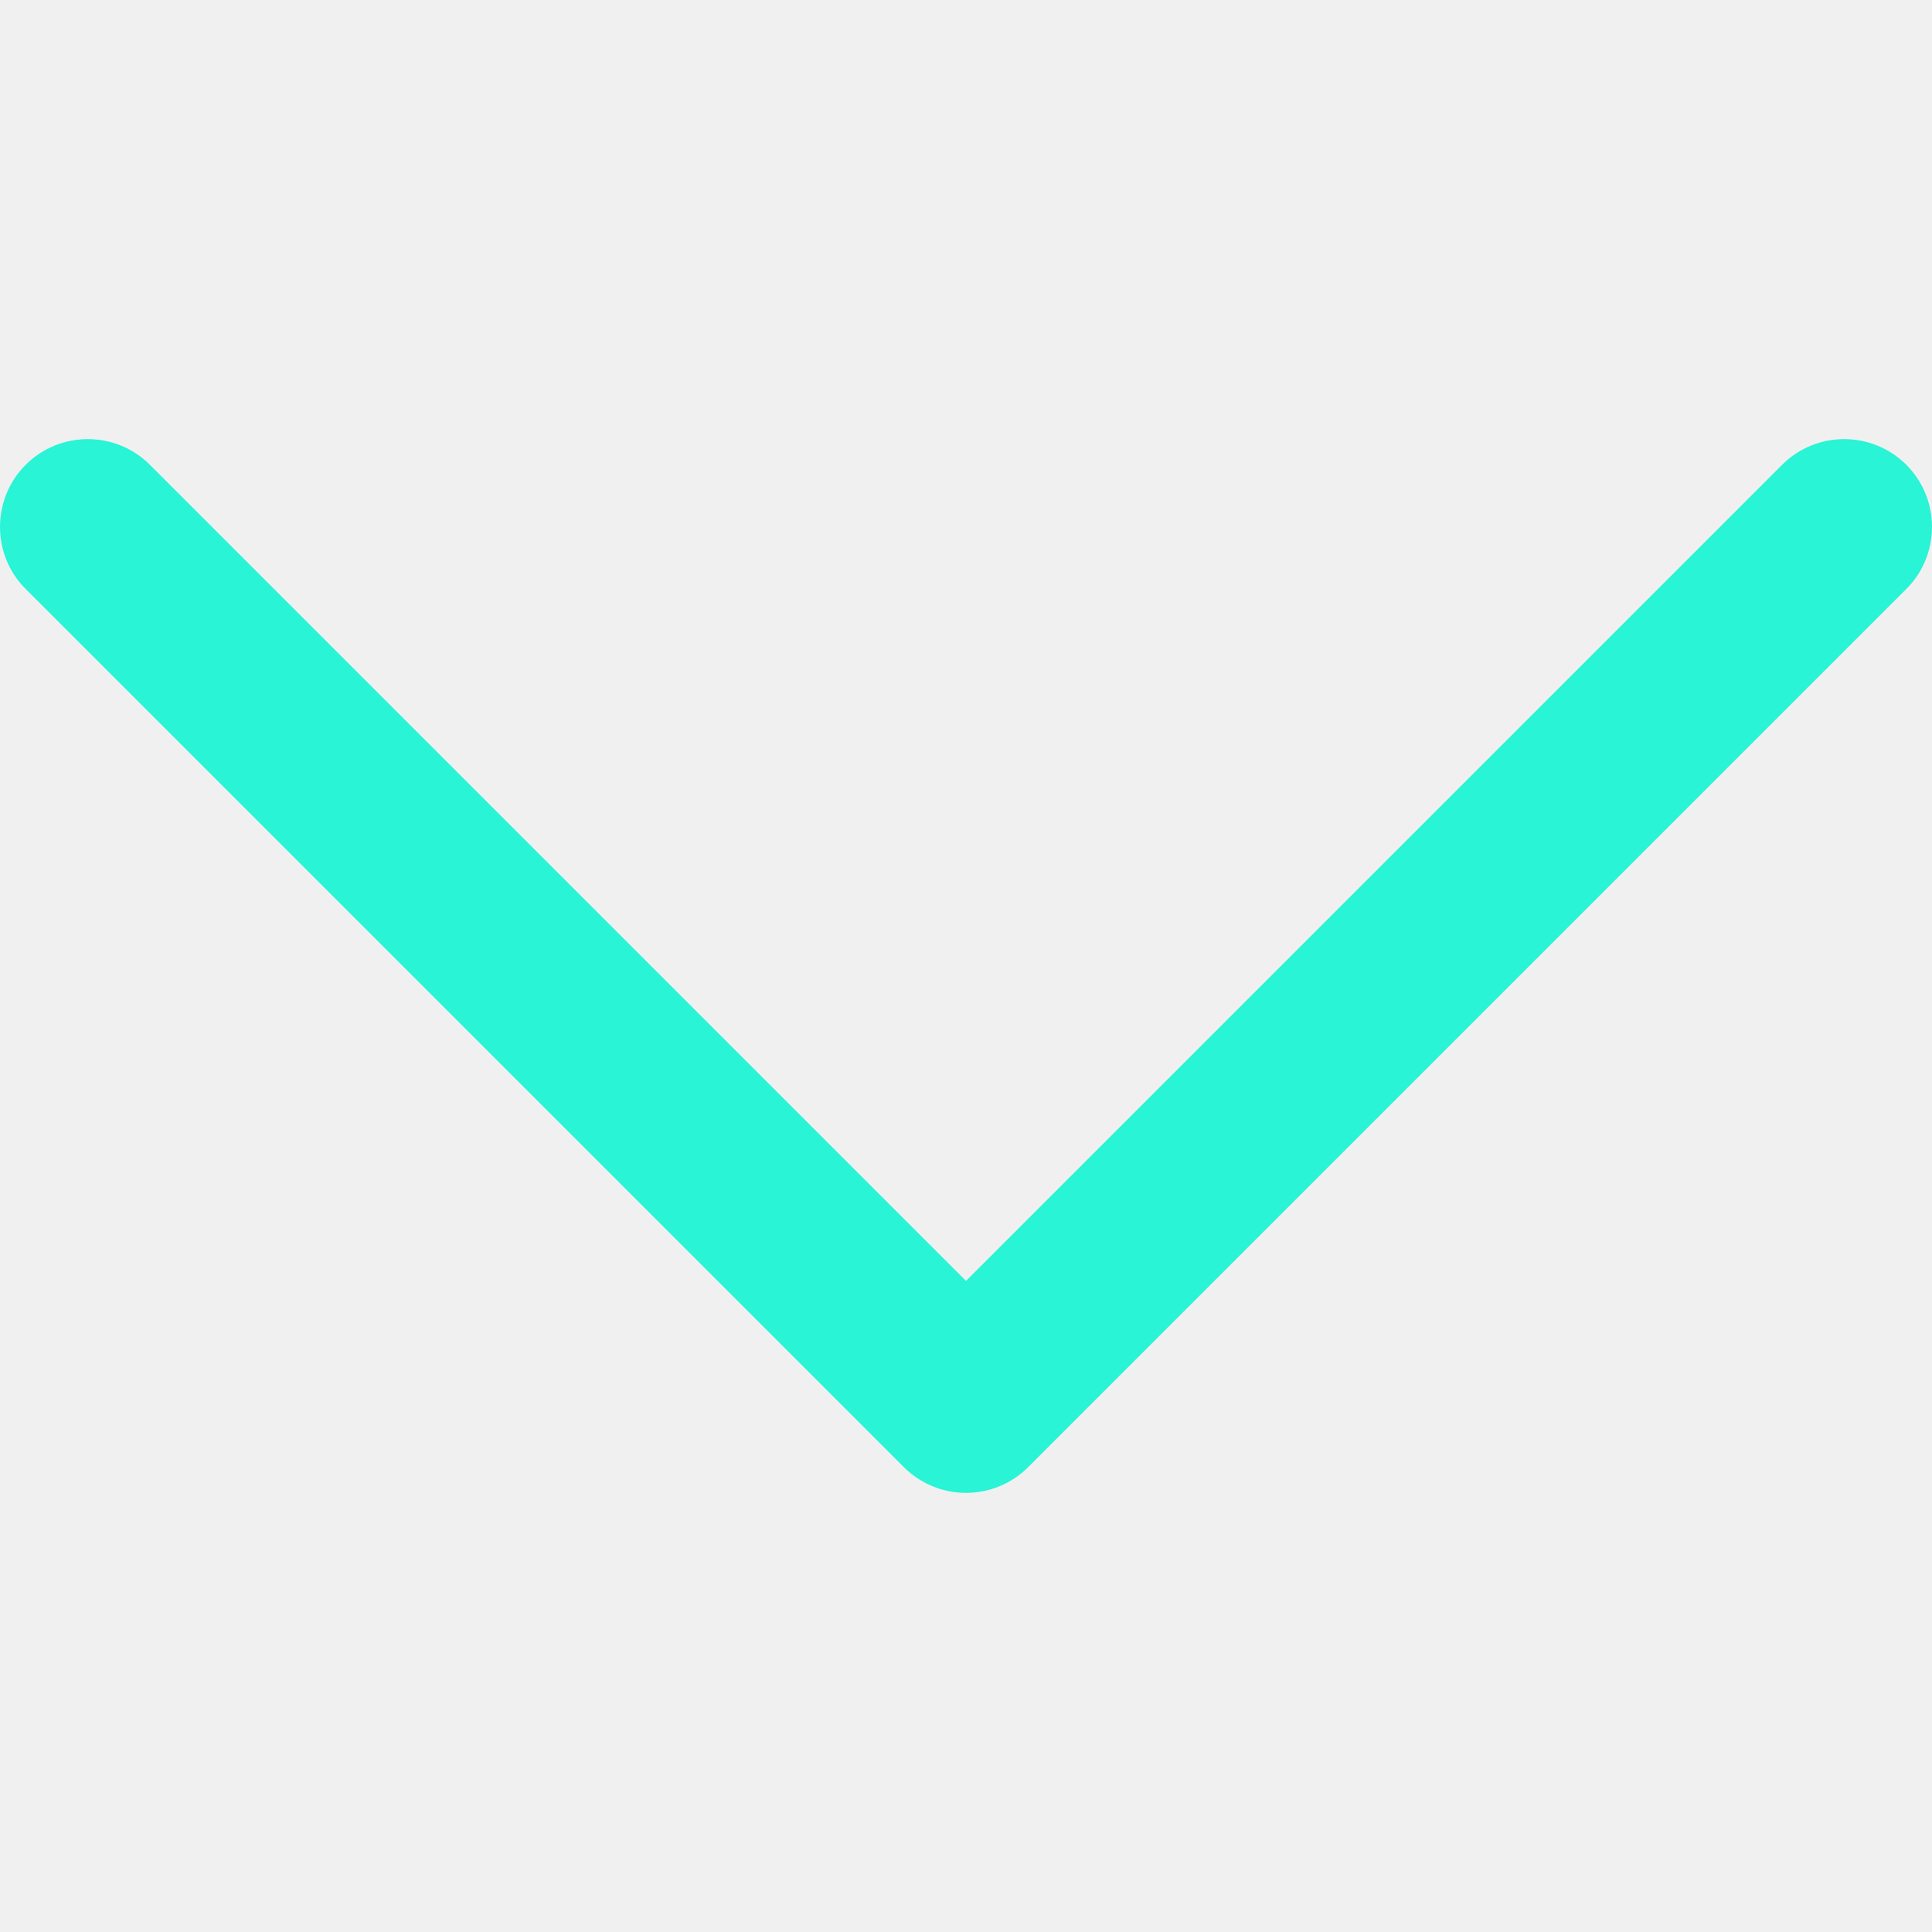
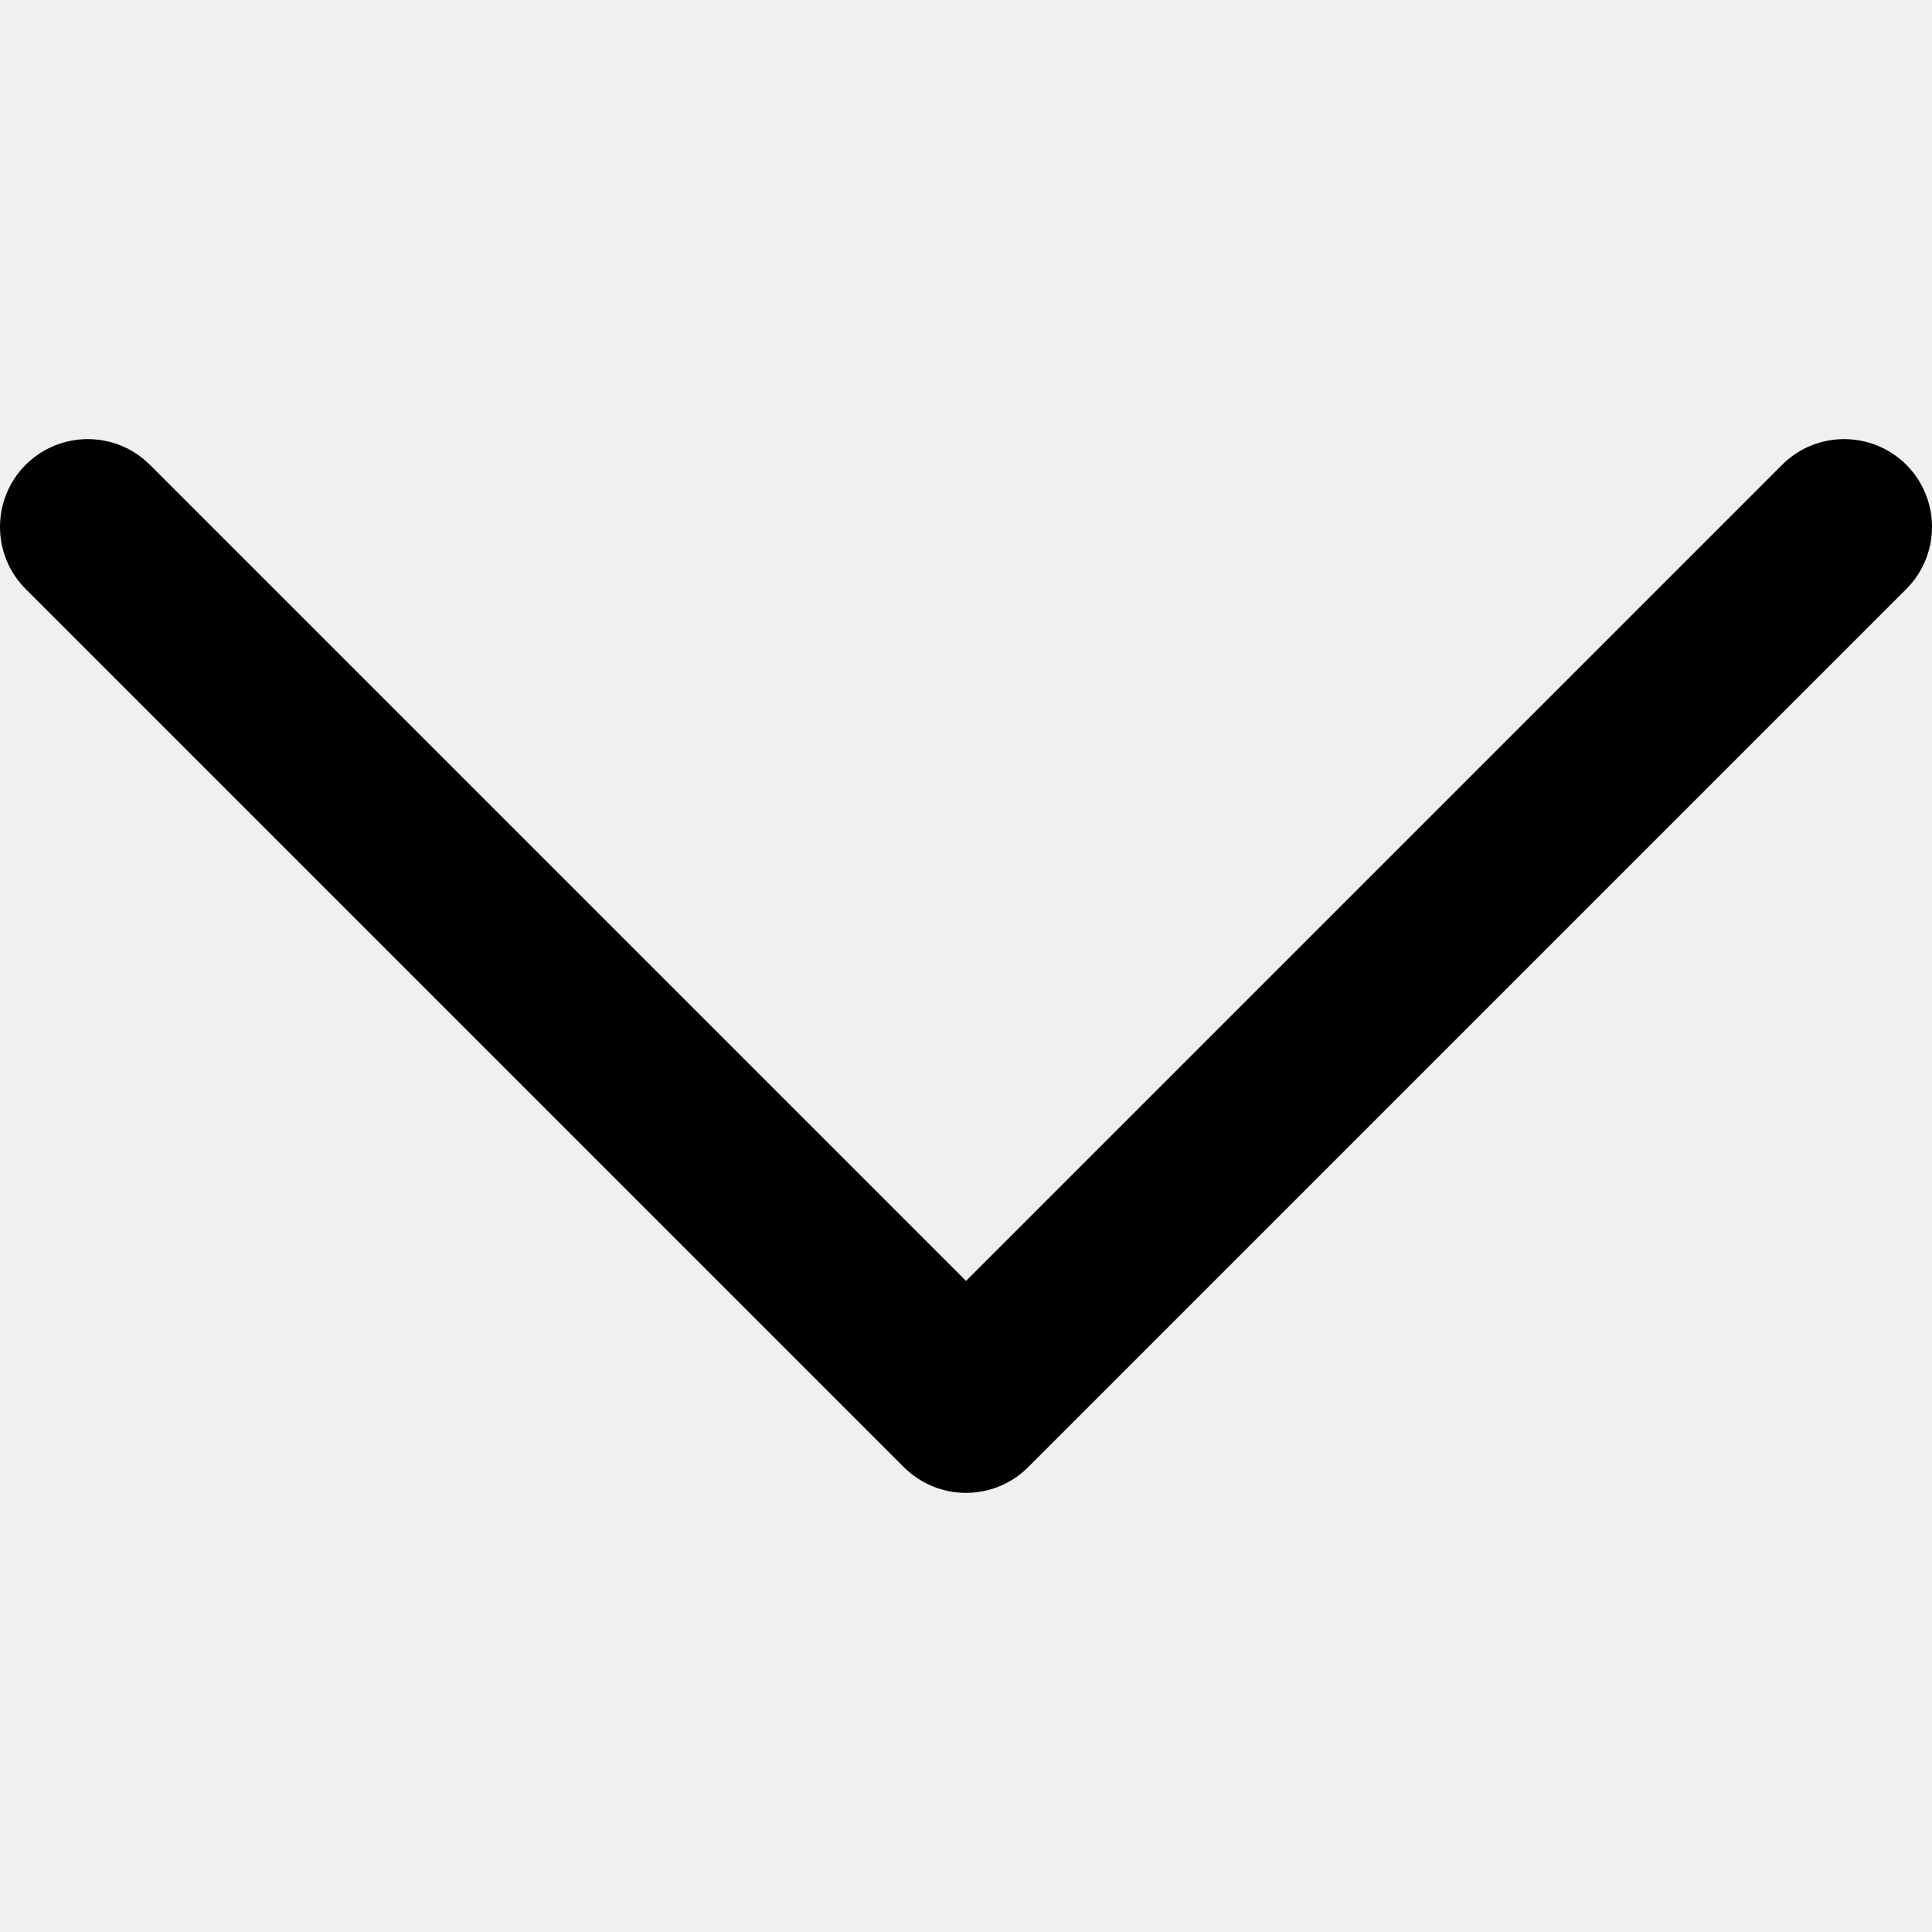
- <svg xmlns="http://www.w3.org/2000/svg" preserveAspectRatio="none" overflow="visible" style="display: block;" width="14" height="14" viewBox="0 0 14 14" fill="none">
+ <svg xmlns="http://www.w3.org/2000/svg" width="14" height="14" viewBox="0 0 14 14" fill="none">
  <g id="down-arrow-svgrepo-com 1" clip-path="url(#clip0_0_4)">
-     <path id="XMLID_225_" d="M13.814 3.368C13.565 3.12 13.162 3.12 12.914 3.368L7 9.282L1.086 3.368C0.838 3.12 0.435 3.12 0.186 3.368C-0.062 3.617 -0.062 4.02 0.186 4.268L6.55 10.632C6.67 10.751 6.831 10.818 7 10.818C7.169 10.818 7.331 10.751 7.45 10.632L13.814 4.268C14.062 4.02 14.062 3.617 13.814 3.368Z" fill="#29F4D5" />
+     <path id="XMLID_225_" d="M13.814 3.368C13.565 3.12 13.162 3.12 12.914 3.368L7 9.282L1.086 3.368C0.838 3.12 0.435 3.12 0.186 3.368C-0.062 3.617 -0.062 4.02 0.186 4.268L6.55 10.632C6.67 10.751 6.831 10.818 7 10.818C7.169 10.818 7.331 10.751 7.45 10.632L13.814 4.268C14.062 4.02 14.062 3.617 13.814 3.368Z" fill="currentColor" />
  </g>
  <defs>
    <clipPath id="clip0_0_4">
-       <rect width="14" height="14" fill="white" />
+       <rect width="14" height="14" fill="currentColor" />
    </clipPath>
  </defs>
</svg>
